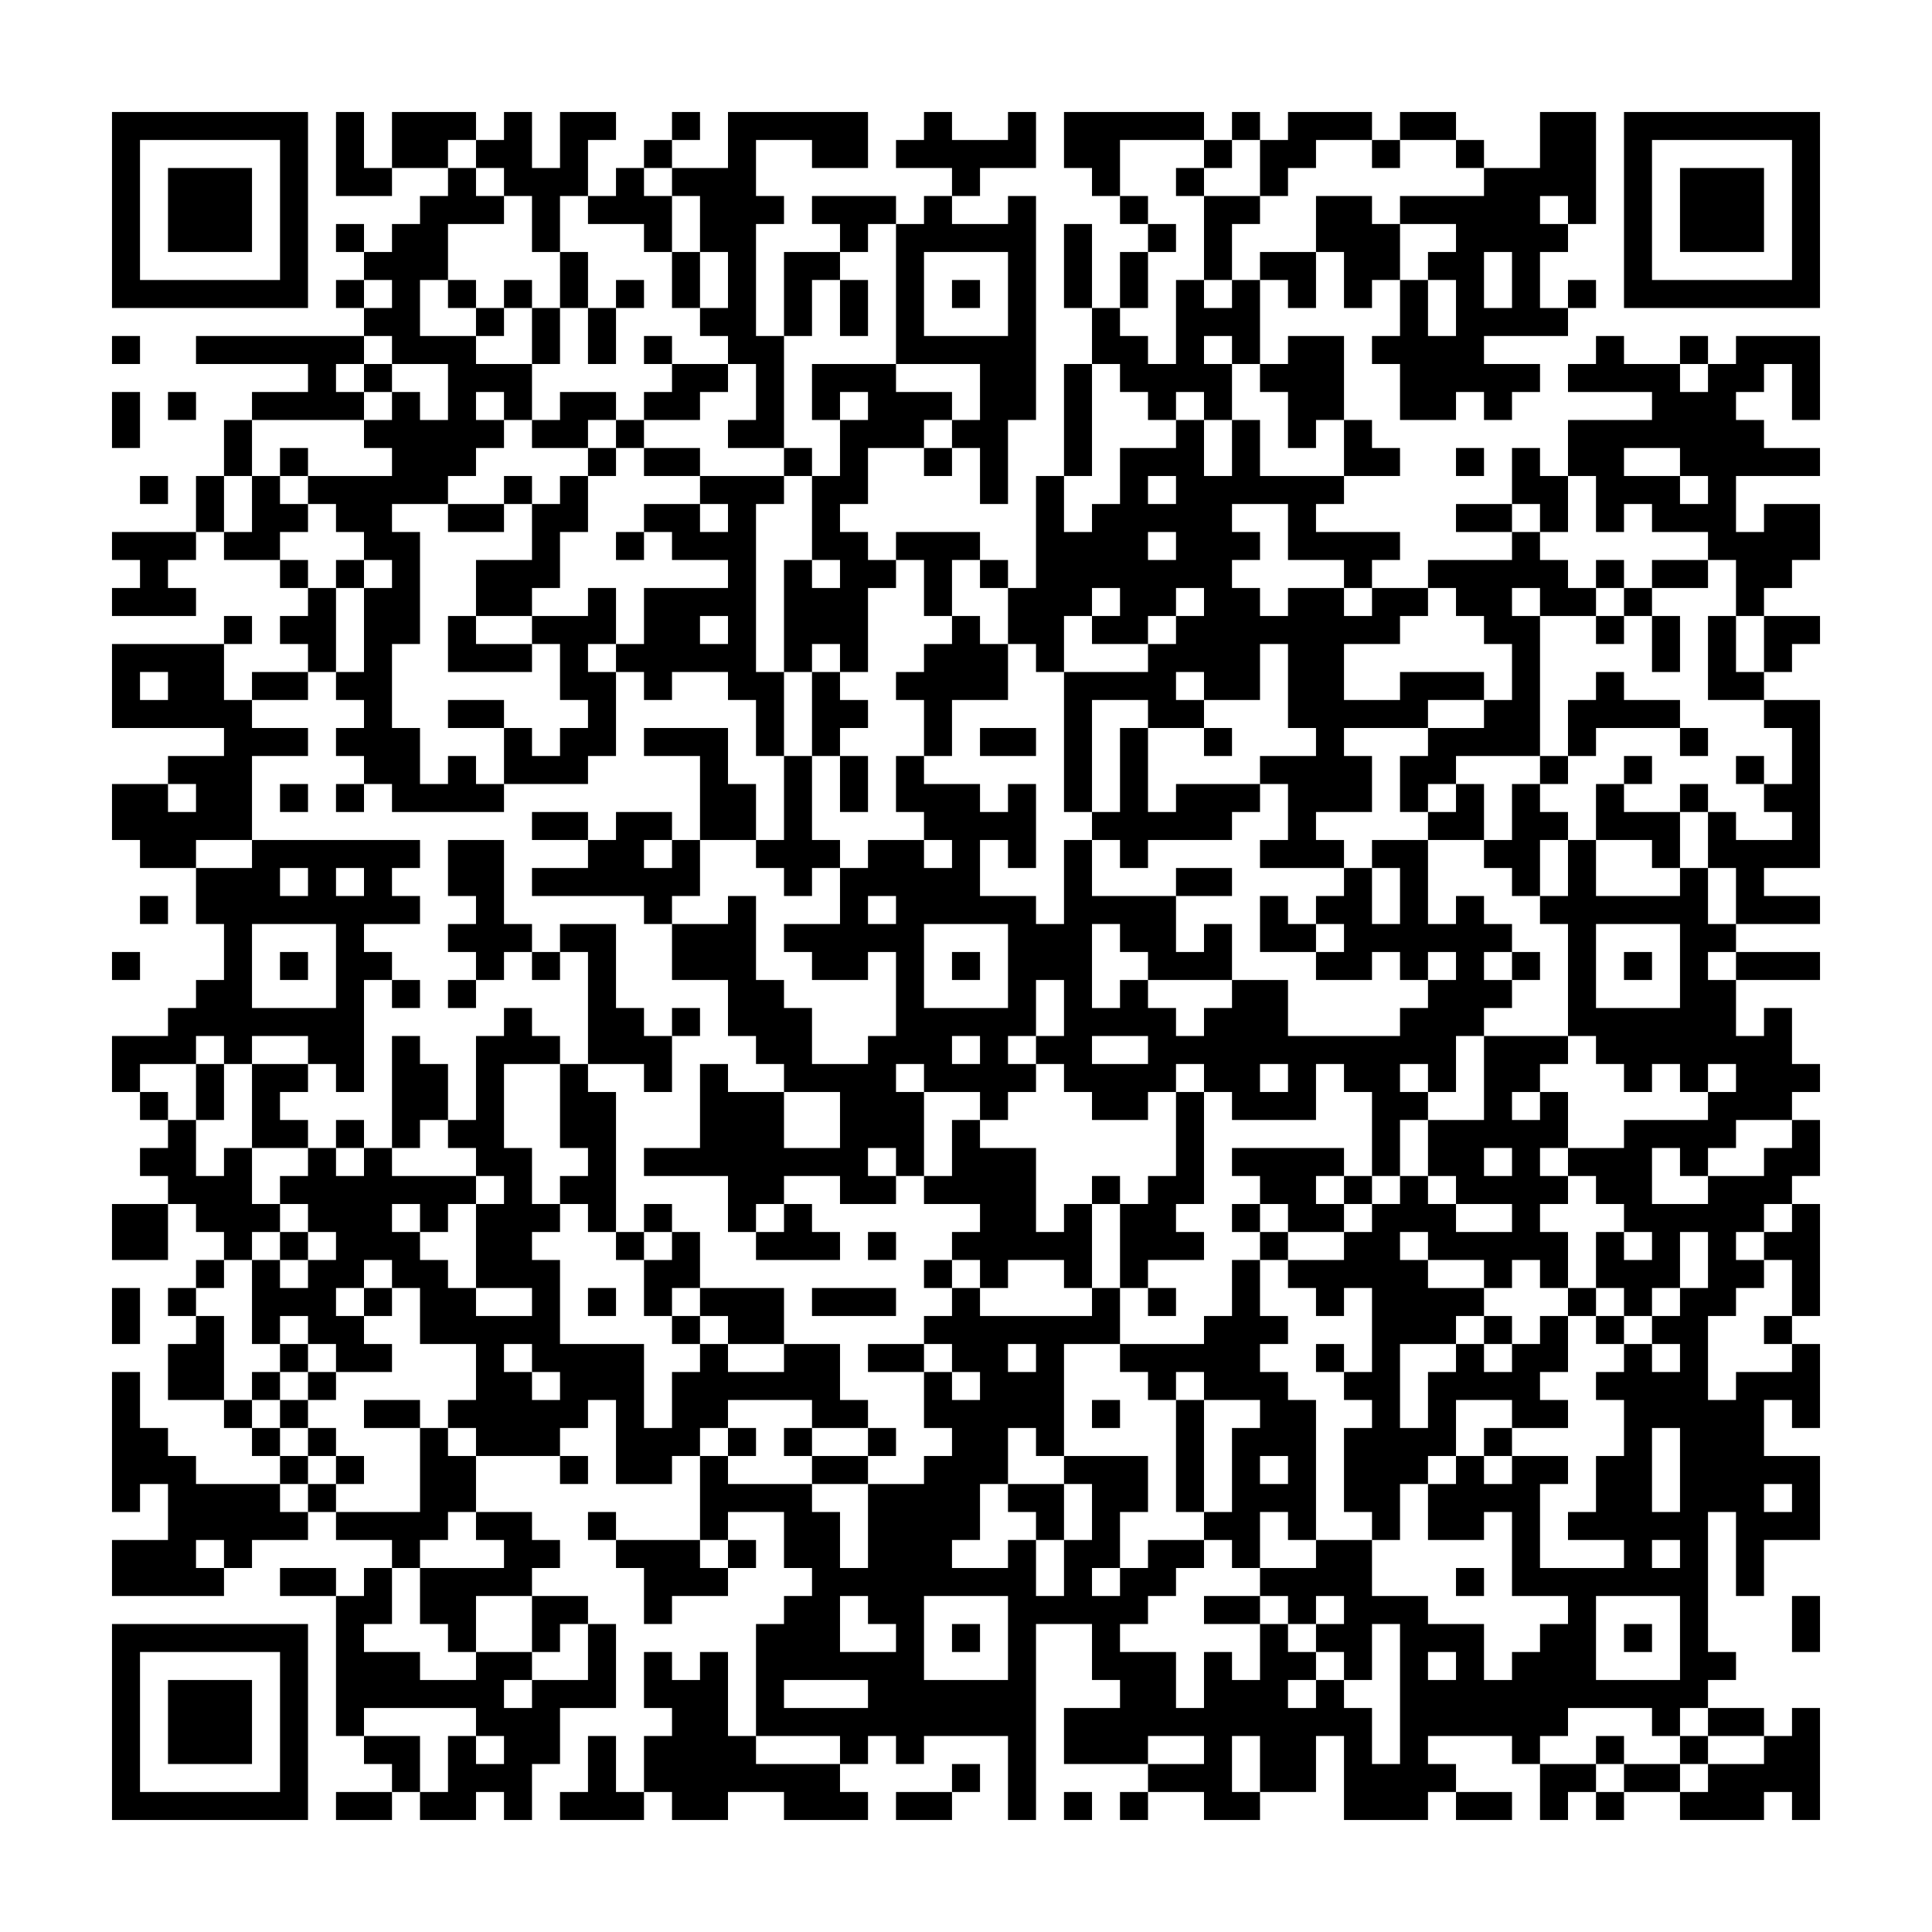
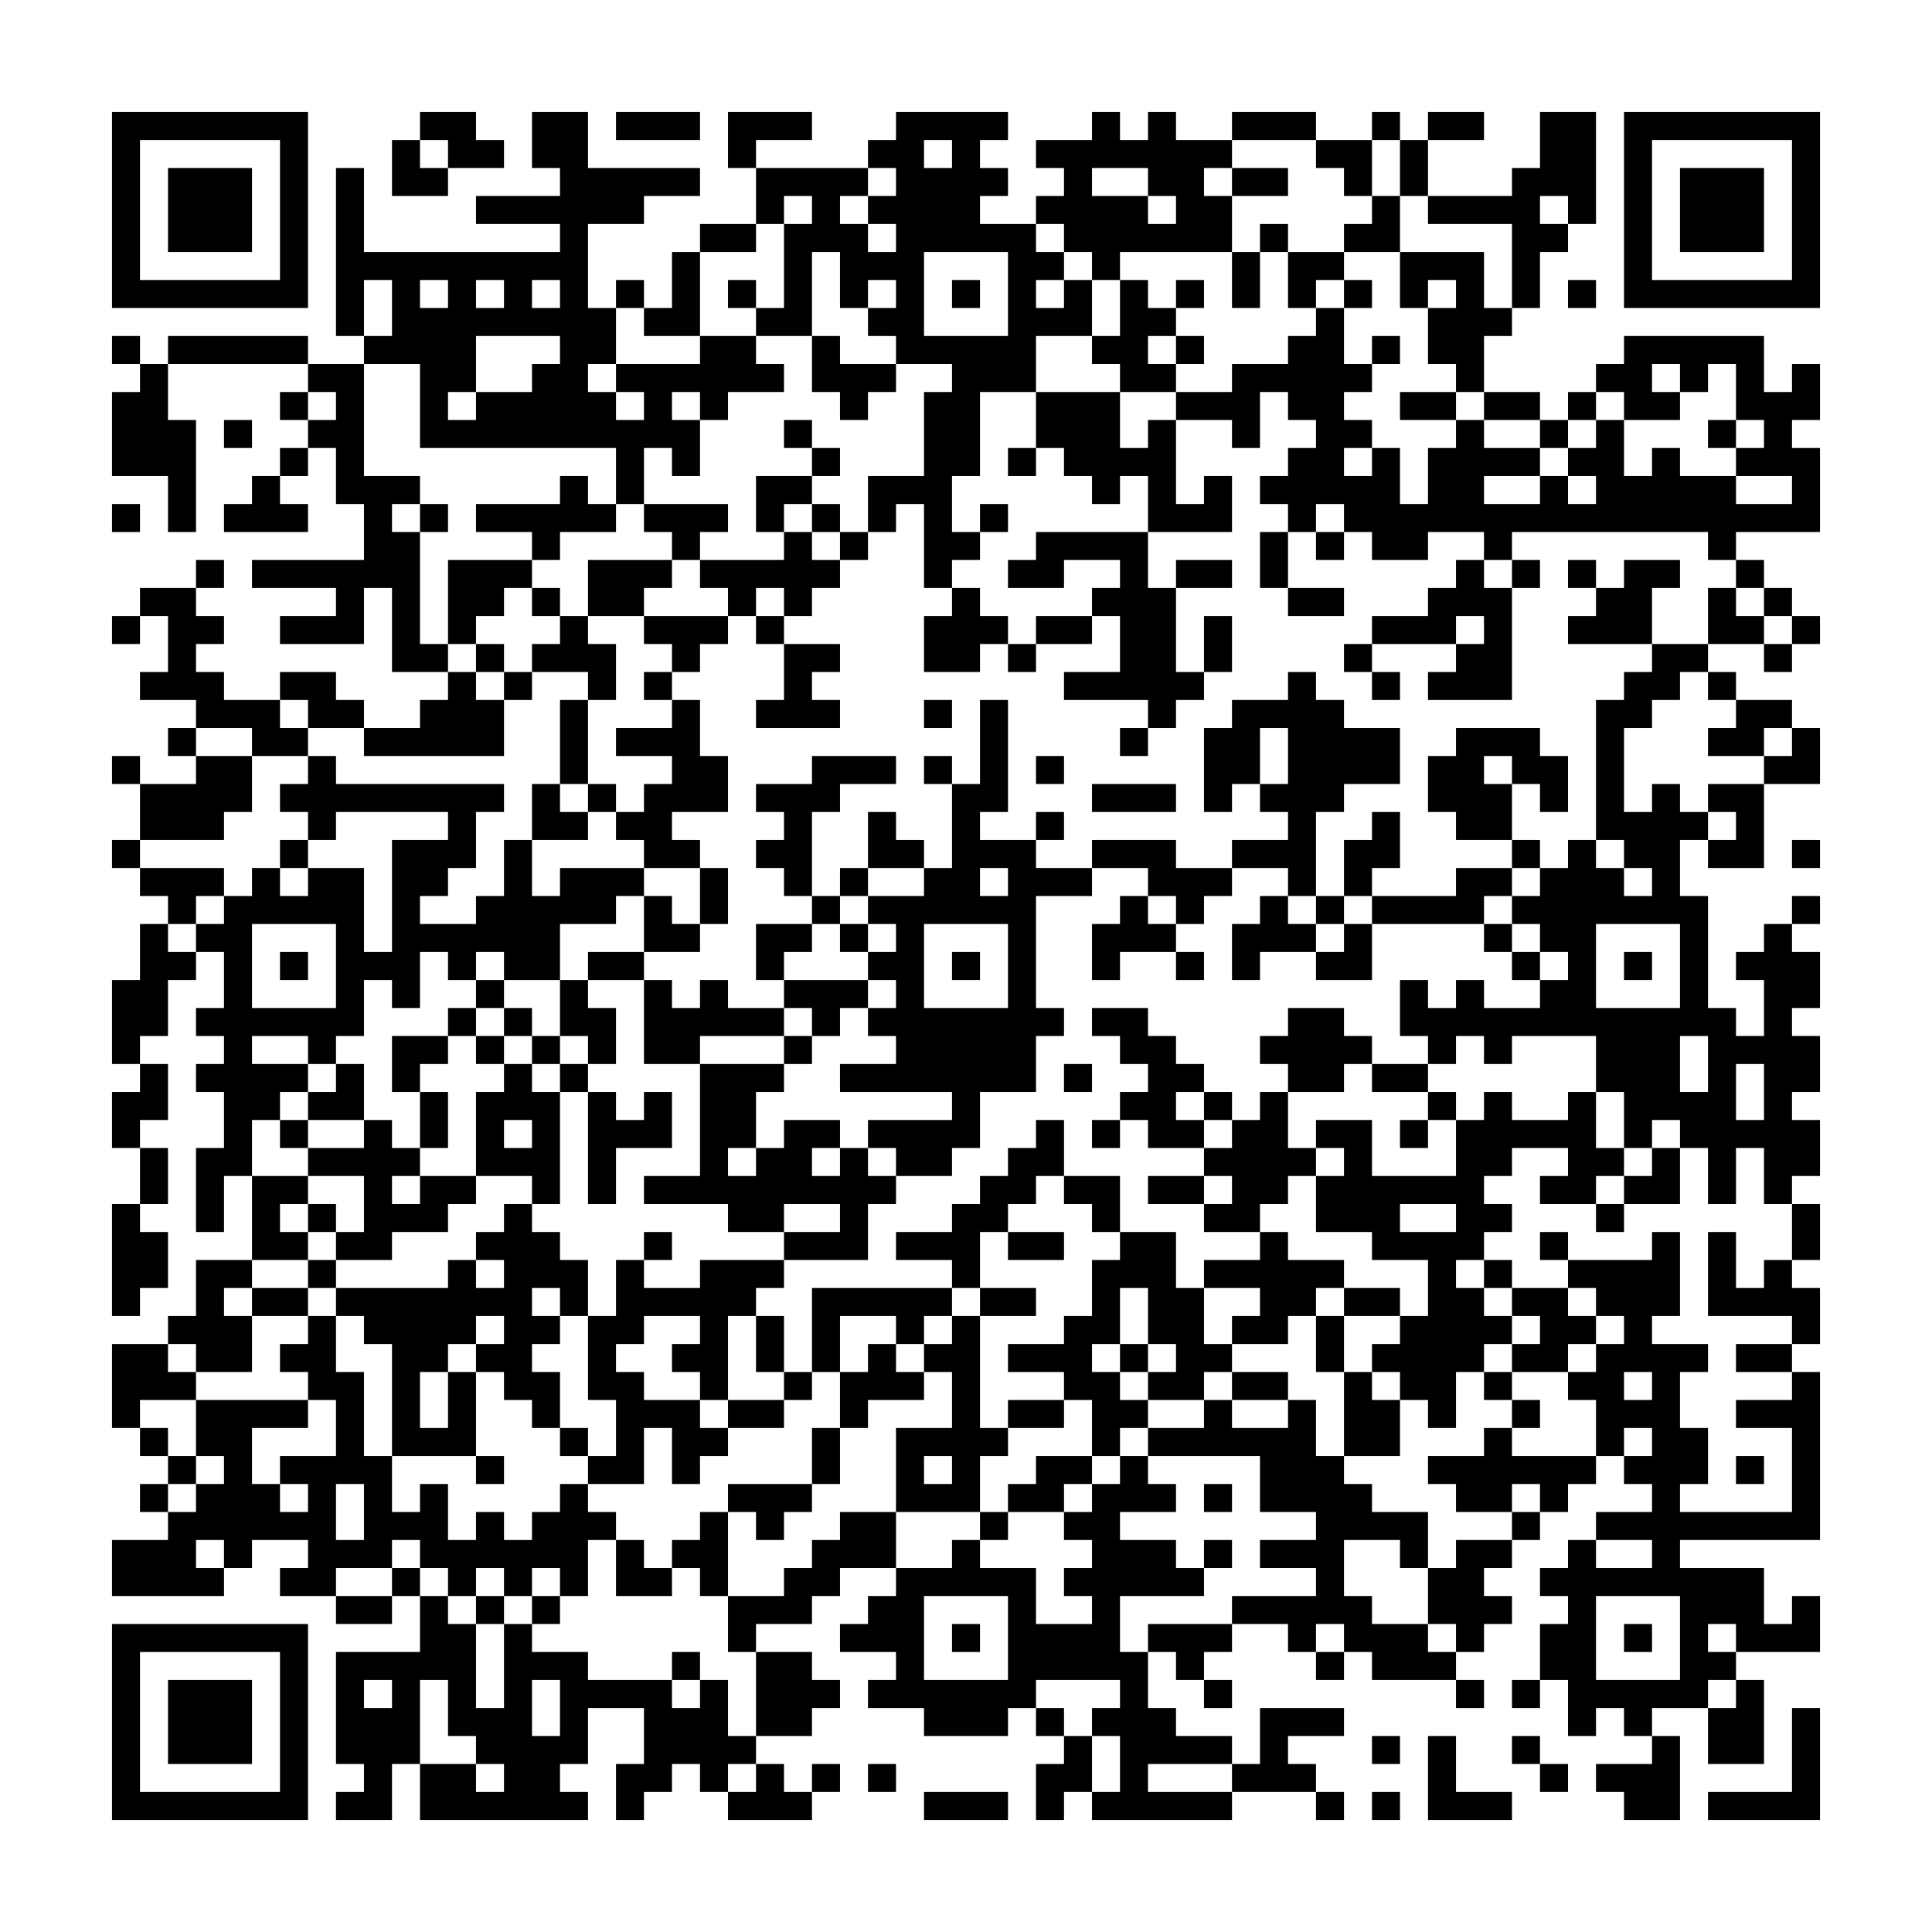
<svg xmlns="http://www.w3.org/2000/svg" viewBox="0 0 69 69">
-   <path d="M4 4h7v7h-7zM12 4h1v2h1v1h-2zM14 4h3v1h-1v1h-2zM18 4h1v2h1v-2h2v1h-1v2h-1v2h-1v-2h-1v-1h-1v-1h1zM24 4h1v1h-1zM26 4h5v2h-2v-1h-2v2h1v1h-1v4h1v4h-2v-1h1v-2h-1v-1h-1v-1h1v-2h-1v-2h-1v-1h2zM33 4h1v1h2v-1h1v2h-2v1h-1v-1h-2v-1h1zM38 4h5v1h-3v2h-1v-1h-1zM44 4h1v1h-1zM46 4h3v1h-2v1h-1v1h-1v-2h1zM50 4h2v1h-2zM55 4h2v4h-1v-1h-1v1h1v1h-1v2h1v1h-3v1h2v1h-1v1h-1v-1h-1v1h-2v-2h-1v-1h1v-2h1v2h1v-2h-1v-1h1v-1h-2v-1h3v-1h2zM58 4h7v7h-7zM5 5v5h5v-5zM23 5h1v1h-1zM43 5h1v1h-1zM49 5h1v1h-1zM52 5h1v1h-1zM59 5v5h5v-5zM6 6h3v3h-3zM16 6h1v1h1v1h-2v2h-1v2h2v1h2v2h-1v-1h-1v1h1v1h-1v1h-1v1h-2v1h1v4h-1v3h1v2h1v-1h1v1h1v1h-4v-1h-1v-1h-1v-1h1v-1h-1v-1h1v-3h1v-1h-1v-1h-1v-1h-1v-1h3v-1h-1v-1h1v-1h1v1h1v-2h-2v-1h-1v-1h1v-1h-1v-1h1v-1h1v-1h1zM22 6h1v1h1v2h-1v-1h-2v-1h1zM42 6h1v1h-1zM60 6h3v3h-3zM29 7h3v1h-1v1h-1v-1h-1zM33 7h1v1h2v-1h1v8h-1v3h-1v-2h-1v-1h1v-2h-3v-5h1zM40 7h1v1h-1zM43 7h2v1h-1v2h-1zM47 7h2v1h1v2h-1v1h-1v-2h-1zM12 8h1v1h-1zM38 8h1v3h-1zM41 8h1v1h-1zM20 9h1v2h-1zM24 9h1v2h-1zM28 9h2v1h-1v2h-1zM33 9v3h3v-3zM40 9h1v2h-1zM45 9h2v2h-1v-1h-1zM53 9v2h1v-2zM12 10h1v1h-1zM16 10h1v1h-1zM18 10h1v1h-1zM22 10h1v1h-1zM30 10h1v2h-1zM34 10h1v1h-1zM42 10h1v1h1v-1h1v3h-1v-1h-1v1h1v2h-1v-1h-1v1h-1v-1h-1v-1h-1v-2h1v1h1v1h1zM56 10h1v1h-1zM17 11h1v1h-1zM19 11h1v2h-1zM21 11h1v2h-1zM4 12h1v1h-1zM7 12h6v1h-1v1h1v1h-4v-1h2v-1h-4zM23 12h1v1h-1zM46 12h2v3h-1v1h-1v-2h-1v-1h1zM57 12h1v1h2v1h1v-1h1v-1h3v3h-1v-2h-1v1h-1v1h1v1h2v1h-3v2h1v-1h2v2h-1v1h-1v1h-1v-2h-1v-1h-2v-1h-1v1h-1v-2h-1v-2h3v-1h-3v-1h1zM60 12h1v1h-1zM13 13h1v1h-1zM24 13h2v1h-1v1h-2v-1h1zM29 13h3v1h2v1h-1v1h-2v2h-1v1h1v1h1v1h-1v3h-1v-1h-1v1h-1v-4h1v1h1v-1h-1v-3h1v-2h1v-1h-1v1h-1zM38 13h1v4h-1zM4 14h1v2h-1zM6 14h1v1h-1zM20 14h2v1h-1v1h-2v-1h1zM8 15h1v2h-1zM22 15h1v1h-1zM42 15h1v2h1v-2h1v2h3v1h-1v1h3v1h-1v1h-1v-1h-2v-2h-2v1h1v1h-1v1h1v1h1v-1h2v1h1v-1h2v1h-1v1h-2v2h2v-1h3v1h-2v1h-3v1h1v2h-2v1h1v1h-3v-1h1v-2h-1v-1h2v-1h-1v-3h-1v2h-2v-1h-1v1h1v1h-2v-1h-2v4h-1v-5h3v-1h1v-1h1v-1h-1v1h-1v1h-2v-1h1v-1h-1v1h-1v2h-1v-1h-1v-2h1v-4h1v2h1v-1h1v-2h2zM48 15h1v1h1v1h-2zM10 16h1v1h-1zM21 16h1v1h-1zM23 16h2v1h-2zM28 16h1v1h-1zM33 16h1v1h-1zM52 16h1v1h-1zM54 16h1v1h1v2h-1v-1h-1zM58 16v1h2v1h1v-1h-1v-1zM5 17h1v1h-1zM7 17h1v2h-1zM9 17h1v1h1v1h-1v1h-2v-1h1zM18 17h1v1h-1zM20 17h1v2h-1v2h-1v1h-2v-2h2v-2h1zM25 17h3v1h-1v6h1v3h-1v-2h-1v-1h-2v1h-1v-1h-1v-1h1v-2h3v-1h-2v-1h-1v-1h2v1h1v-1h-1zM41 17v1h1v-1zM16 18h2v1h-2zM52 18h2v1h-2zM4 19h3v1h-1v1h1v1h-3v-1h1v-1h-1zM22 19h1v1h-1zM32 19h3v1h-1v2h-1v-2h-1zM41 19v1h1v-1zM54 19h1v1h1v1h1v1h-2v-1h-1v1h1v5h-3v1h-1v1h-1v-2h1v-1h2v-1h1v-2h-1v-1h-1v-1h-1v-1h3zM10 20h1v1h-1zM12 20h1v1h-1zM35 20h1v1h-1zM57 20h1v1h-1zM59 20h2v1h-2zM11 21h1v3h-1v-1h-1v-1h1zM21 21h1v2h-1v1h1v3h-1v1h-3v-2h1v1h1v-1h1v-1h-1v-2h-1v-1h2zM58 21h1v1h-1zM8 22h1v1h-1zM16 22h1v1h2v1h-3zM25 22v1h1v-1zM34 22h1v1h1v2h-2v2h-1v-2h-1v-1h1v-1h1zM57 22h1v1h-1zM59 22h1v2h-1zM61 22h1v2h1v1h-2zM63 22h2v1h-1v1h-1zM4 23h4v2h1v1h2v1h-2v3h-2v1h-2v-1h-1v-2h2v1h1v-1h-1v-1h2v-1h-4zM5 24v1h1v-1zM9 24h2v1h-2zM29 24h1v1h1v1h-1v1h-1zM57 24h1v1h2v1h-3v1h-1v-2h1zM16 25h2v1h-2zM63 25h2v6h-2v1h2v1h-3v-2h-1v-2h1v1h2v-1h-1v-1h1v-2h-1zM23 26h3v2h1v2h-2v-3h-2zM35 26h2v1h-2zM40 26h1v3h1v-1h3v1h-1v1h-3v1h-1v-1h-1v-1h1zM43 26h1v1h-1zM60 26h1v1h-1zM28 27h1v3h1v1h-1v1h-1v-1h-1v-1h1zM30 27h1v2h-1zM32 27h1v1h2v1h1v-1h1v3h-1v-1h-1v2h2v1h1v-3h1v2h3v2h1v-1h1v2h-3v-1h-1v-1h-1v3h1v-1h1v1h1v1h1v-1h1v-1h2v2h4v-1h1v-1h1v-1h-1v1h-1v-1h-1v1h-2v-1h1v-1h-1v-1h1v-1h1v2h1v-2h-1v-1h2v3h1v-1h1v1h1v1h-1v1h1v1h-1v1h-1v2h-1v-1h-1v1h1v1h-1v2h-1v-3h-1v-1h-1v2h-3v-1h-1v-1h-1v1h-1v1h-2v-1h-1v-1h-1v-1h1v-2h-1v2h-1v1h1v1h-1v1h-1v-1h-2v-1h-1v1h1v3h-1v-1h-1v1h1v1h-2v-1h-2v1h-1v1h-1v-2h-3v-1h2v-3h1v1h2v2h2v-2h-2v-1h-1v-1h-1v-2h-2v-2h2v-1h1v3h1v1h1v2h2v-1h1v-3h-1v1h-2v-1h-1v-1h2v-2h1v-1h2v1h1v-1h-1v-1h-1zM55 27h1v1h-1zM58 27h1v1h-1zM62 27h1v1h-1zM10 28h1v1h-1zM12 28h1v1h-1zM52 28h1v2h-2v-1h1zM54 28h1v1h1v1h-1v2h-1v-1h-1v-1h1zM57 28h1v1h2v2h-1v-1h-2zM60 28h1v1h-1zM19 29h2v1h-2zM22 29h2v1h-1v1h1v-1h1v2h-1v1h-1v-1h-4v-1h2v-1h1zM9 30h6v1h-1v1h1v1h-2v1h1v1h-1v4h-1v-1h-1v-1h-2v1h-1v-1h-1v1h-2v1h-1v-2h2v-1h1v-1h1v-2h-1v-2h2zM16 30h2v3h1v1h-1v1h-1v-1h-1v-1h1v-1h-1zM56 30h1v2h3v-1h1v2h1v1h-1v1h1v2h1v-1h1v2h1v1h-1v1h-2v1h-1v1h-1v-1h-1v2h2v-1h2v-1h1v-1h1v2h-1v1h-1v1h-1v1h1v1h-1v1h-1v3h1v-1h2v-1h1v3h-1v-1h-1v2h2v3h-2v2h-1v-3h-1v5h1v1h-1v1h-1v1h-1v-1h-3v1h-1v1h-1v-1h-3v1h1v1h-1v1h-3v-3h-1v2h-2v-2h-1v2h1v1h-2v-1h-2v-1h2v-1h-2v1h-3v-2h2v-1h-1v-2h-2v7h-1v-3h-3v1h-1v-1h-1v1h-1v-1h-3v-4h1v-1h1v-1h-1v-2h-2v1h-1v-3h1v1h3v1h1v2h1v-3h2v-1h1v-1h-1v-2h1v1h1v-1h-1v-1h-1v-1h1v-1h1v1h4v-1h1v2h-2v4h-1v-1h-1v2h-1v2h-1v1h2v-1h1v2h1v-2h1v-2h-1v-1h3v2h-1v2h-1v1h1v-1h1v-1h2v1h-1v1h-1v1h-1v1h2v2h1v-2h1v1h1v-2h1v1h1v1h-1v1h1v-1h1v1h1v2h1v-5h-1v2h-1v-1h-1v-1h1v-1h-1v1h-1v-1h-1v-1h2v-1h2v2h2v1h2v2h1v-1h1v-1h1v-1h-2v-3h-1v1h-2v-2h1v-1h1v1h1v-1h2v1h-1v3h3v-1h-2v-1h1v-2h1v-2h-1v-1h1v-1h1v1h1v-1h-1v-1h1v-1h1v-2h-1v2h-1v1h-1v-1h-1v-2h1v1h1v-1h-1v-1h-1v-1h-1v-1h2v-1h3v-1h1v-1h-1v1h-1v-1h-1v1h-1v-1h-1v-1h-1v-4h-1v-1h1zM10 31v1h1v-1zM12 31v1h1v-1zM42 31h2v1h-2zM5 32h1v1h-1zM31 32v1h1v-1zM45 32h1v1h1v1h-2zM9 33v3h3v-3zM20 33h2v3h1v1h1v2h-1v-1h-2v-4h-1zM33 33v3h3v-3zM57 33v3h3v-3zM4 34h1v1h-1zM10 34h1v1h-1zM19 34h1v1h-1zM34 34h1v1h-1zM54 34h1v1h-1zM58 34h1v1h-1zM62 34h3v1h-3zM14 35h1v1h-1zM16 35h1v1h-1zM18 36h1v1h1v1h-2v3h1v2h1v1h-1v1h1v3h3v3h1v-2h1v-1h1v1h2v-1h2v2h1v1h-2v-1h-3v1h-1v1h-1v1h-2v-3h-1v1h-1v1h-3v-1h-1v-1h1v-2h-2v-2h-1v-1h-1v1h-1v1h1v1h1v1h-2v-1h-1v-1h-1v1h-1v-3h1v1h1v-1h1v-1h-1v-1h-1v-1h1v-1h1v1h1v-1h1v1h3v1h-1v1h-1v-1h-1v1h1v1h1v1h1v1h2v-1h-2v-3h1v-1h-1v-1h-1v-1h1v-3h1zM24 36h1v1h-1zM14 37h1v1h1v2h-1v1h-1zM34 37v1h1v-1zM39 37v1h2v-1zM53 37h3v1h-1v1h-1v1h1v-1h1v2h-1v1h1v1h-1v1h1v2h-1v-1h-1v1h-1v-1h-2v-1h-1v1h1v1h2v1h-1v1h-2v3h1v-2h1v-1h1v1h1v-1h1v-1h1v2h-1v1h1v1h-2v-1h-2v2h-1v1h-1v2h-1v-1h-1v-3h1v-1h-1v-1h1v-3h-1v1h-1v-1h-1v-1h2v-1h1v-1h1v-1h1v1h1v1h2v-1h-2v-1h-1v-2h2zM7 38h1v2h-1zM9 38h2v1h-1v1h1v1h-2zM20 38h1v1h1v5h-1v-1h-1v-1h1v-1h-1zM45 38v1h1v-1zM5 39h1v1h-1zM42 39h1v4h-1v1h1v1h-2v1h-1v-3h1v-1h1zM6 40h1v2h1v-1h1v2h1v1h-1v1h-1v-1h-1v-1h-1v-1h-1v-1h1zM12 40h1v1h-1zM34 40h1v1h2v3h1v-1h1v3h-1v-1h-2v1h-1v-1h-1v-1h1v-1h-2v-1h1zM44 41h4v1h-1v1h1v1h-2v-1h-1v-1h-1zM53 41v1h1v-1zM39 42h1v1h-1zM48 42h1v1h-1zM4 43h2v2h-2zM23 43h1v1h-1zM28 43h1v1h1v1h-3v-1h1zM44 43h1v1h-1zM64 43h1v4h-1v-2h-1v-1h1zM10 44h1v1h-1zM22 44h1v1h-1zM24 44h1v2h-1v1h-1v-2h1zM31 44h1v1h-1zM45 44h1v1h-1zM7 45h1v1h-1zM33 45h1v1h-1zM44 45h1v2h1v1h-1v1h1v1h1v5h-1v-1h-1v2h-1v-1h-1v-1h1v-3h1v-1h-2v-1h-1v1h-1v-1h-1v-1h3v-1h1zM4 46h1v2h-1zM6 46h1v1h-1zM13 46h1v1h-1zM21 46h1v1h-1zM25 46h3v2h-2v-1h-1zM29 46h3v1h-3zM41 46h1v1h-1zM56 46h1v1h-1zM7 47h1v3h-2v-2h1zM24 47h1v1h-1zM53 47h1v1h-1zM57 47h1v1h-1zM63 47h1v1h-1zM10 48h1v1h-1zM18 48v1h1v1h1v-1h-1v-1zM31 48h2v1h-2zM36 48v1h1v-1zM47 48h1v1h-1zM4 49h1v2h1v1h1v1h3v1h1v1h-2v1h-1v-1h-1v1h1v1h-4v-2h2v-2h-1v1h-1zM9 49h1v1h-1zM11 49h1v1h-1zM8 50h1v1h-1zM10 50h1v1h-1zM13 50h2v1h-2zM39 50h1v1h-1zM42 50h1v4h-1zM9 51h1v1h-1zM11 51h1v1h-1zM15 51h1v1h1v2h-1v1h-1v1h-1v-1h-2v-1h3zM26 51h1v1h-1zM28 51h1v1h-1zM31 51h1v1h-1zM53 51h1v1h-1zM59 51v3h1v-3zM10 52h1v1h-1zM12 52h1v1h-1zM20 52h1v1h-1zM29 52h2v1h-2zM45 52v1h1v-1zM11 53h1v1h-1zM36 53h2v2h-1v-1h-1zM63 53v1h1v-1zM17 54h2v1h1v1h-1v1h-2v2h-1v-1h-1v-2h3v-1h-1zM21 54h1v1h-1zM22 55h3v1h1v1h-2v1h-1v-2h-1zM26 55h1v1h-1zM59 55v1h1v-1zM10 56h2v1h-2zM13 56h1v2h-1v1h2v1h2v-1h2v1h-1v1h1v-1h2v-2h1v3h-2v2h-1v2h-1v-1h-1v1h-2v-1h1v-2h1v1h1v-1h-1v-1h-4v1h-1v-5h1zM52 56h1v1h-1zM19 57h2v1h-1v1h-1zM30 57v2h2v-1h-1v-1zM33 57v3h3v-3zM43 57h2v1h-2zM57 57v3h3v-3zM64 57h1v2h-1zM4 58h7v7h-7zM34 58h1v1h-1zM58 58h1v1h-1zM5 59v5h5v-5zM23 59h1v1h1v-1h1v3h1v1h3v1h1v1h-3v-1h-2v1h-2v-1h-1v-2h1v-1h-1zM51 59v1h1v-1zM6 60h3v3h-3zM28 60v1h3v-1zM61 61h2v1h-2zM64 61h1v4h-1v-1h-1v1h-3v-1h1v-1h2v-1h1zM13 62h2v2h-1v-1h-1zM21 62h1v2h1v1h-3v-1h1zM57 62h1v1h-1zM60 62h1v1h-1zM34 63h1v1h-1zM55 63h2v1h-1v1h-1zM58 63h2v1h-2zM12 64h2v1h-2zM32 64h2v1h-2zM38 64h1v1h-1zM40 64h1v1h-1zM52 64h2v1h-2zM57 64h1v1h-1z" />
+   <path d="M4 4h7v7h-7zM15 4h2v1h1v1h-2v-1h-1zM19 4h2v2h4v1h-2v1h-2v3h1v2h-1v1h1v1h1v-1h-1v-1h3v-1h2v1h1v1h-2v1h-1v-1h-1v1h1v2h-1v-1h-1v2h-1v-2h-7v-3h-2v-1h1v-2h-1v2h-1v-6h1v3h7v-1h-3v-1h3v-1h-1zM22 4h3v1h-3zM26 4h3v1h-2v1h-1zM32 4h4v1h-1v1h1v1h-1v1h2v1h1v1h-1v1h1v-1h1v2h-2v2h-2v3h-1v2h1v1h-1v1h-1v-3h-1v1h-1v-2h2v-3h1v-1h-2v-1h-1v-1h1v-1h-1v1h-1v-2h-1v3h-2v-1h1v-3h1v-1h-1v1h-1v-2h4v1h-1v1h1v1h1v-1h-1v-1h1v-1h-1v-1h1zM39 4h1v1h1v-1h1v1h2v1h-1v1h1v2h-4v1h-1v-1h-1v-1h-1v-1h1v-1h-1v-1h2zM44 4h3v1h-3zM49 4h1v1h-1zM51 4h2v1h-2zM55 4h2v4h-1v-1h-1v1h1v1h-1v2h-1v-3h-3v-1h3v-1h1zM58 4h7v7h-7zM5 5v5h5v-5zM14 5h1v1h1v1h-2zM33 5v1h1v-1zM47 5h2v2h-1v-1h-1zM50 5h1v2h-1zM59 5v5h5v-5zM6 6h3v3h-3zM39 6v1h2v1h1v-1h-1v-1zM44 6h2v1h-2zM60 6h3v3h-3zM49 7h1v2h-2v-1h1zM25 8h2v1h-2zM45 8h1v1h-1zM24 9h1v3h-2v-1h1zM33 9v3h3v-3zM44 9h1v2h-1zM46 9h2v1h-1v1h-1zM50 9h3v2h1v1h-1v2h-1v-1h-1v-2h1v-1h-1v1h-1zM15 10v1h1v-1zM17 10v1h1v-1zM19 10v1h1v-1zM22 10h1v1h-1zM26 10h1v1h-1zM34 10h1v1h-1zM40 10h1v1h1v1h-1v1h1v1h-2v-1h-1v-1h1zM42 10h1v1h-1zM48 10h1v1h-1zM56 10h1v1h-1zM47 11h1v2h1v1h-1v1h1v1h-1v1h1v-1h1v2h1v-2h1v-1h1v1h2v1h-2v1h2v-1h1v1h1v-1h-1v-1h1v-1h1v2h1v-1h1v1h2v1h2v-1h-2v-1h1v-1h-1v-2h-1v1h-1v-1h-1v1h1v1h-2v-1h-1v-1h1v-1h5v2h1v-1h1v2h-1v1h1v3h-3v1h-1v-1h-7v1h-1v-1h-2v1h-2v-1h-1v-1h-1v1h-1v-1h-1v-1h1v-1h1v-1h-1v-1h-1v2h-1v-1h-2v-1h2v-1h2v-1h1zM4 12h1v1h-1zM6 12h5v1h-5zM17 12v2h-1v1h1v-1h2v-1h1v-1zM29 12h1v1h2v1h-1v1h-1v-1h-1zM42 12h1v1h-1zM49 12h1v1h-1zM5 13h1v2h1v4h-1v-2h-2v-3h1zM11 13h2v4h2v1h-1v1h1v4h1v1h-2v-3h-1v2h-3v-1h2v-1h-3v-1h4v-2h-1v-2h-1v-1h1v-1h-1zM10 14h1v1h-1zM37 14h3v2h1v-1h1v3h1v-1h1v2h-3v-2h-1v1h-1v-1h-1v-1h-1zM50 14h2v1h-2zM53 14h2v1h-2zM56 14h1v1h-1zM8 15h1v1h-1zM28 15h1v1h-1zM55 15h1v1h-1zM61 15h1v1h-1zM10 16h1v1h-1zM29 16h1v1h-1zM36 16h1v1h-1zM9 17h1v1h1v1h-3v-1h1zM20 17h1v1h1v1h-2v1h-1v-1h-2v-1h3zM27 17h2v1h-1v1h-1zM4 18h1v1h-1zM15 18h1v1h-1zM23 18h3v1h-1v1h-1v-1h-1zM29 18h1v1h-1zM35 18h1v1h-1zM28 19h1v1h1v1h-1v1h-1v-1h-1v1h-1v-1h-1v-1h3zM30 19h1v1h-1zM37 19h4v2h1v3h1v1h-1v1h-1v-1h-3v-1h2v-2h-1v-1h1v-1h-2v1h-2v-1h1zM45 19h1v2h-1zM47 19h1v1h-1zM7 20h1v1h-1zM16 20h3v1h-1v1h-1v1h-1zM21 20h3v1h-1v1h-2zM42 20h2v1h-2zM52 20h1v1h1v4h-3v-1h1v-1h1v-1h-1v1h-3v-1h2v-1h1zM54 20h1v1h-1zM56 20h1v1h-1zM58 20h2v1h-1v2h-3v-1h1v-1h1zM62 20h1v1h-1zM5 21h2v1h1v1h-1v1h1v1h2v1h1v1h-2v-1h-2v-1h-2v-1h1v-2h-1zM19 21h1v1h-1zM34 21h1v1h1v1h-1v1h-2v-2h1zM46 21h2v1h-2zM61 21h1v1h1v1h-2zM63 21h1v1h-1zM4 22h1v1h-1zM20 22h1v1h1v2h-1v-1h-2v-1h1zM23 22h3v1h-1v1h-1v-1h-1zM27 22h1v1h-1zM37 22h2v1h-2zM43 22h1v2h-1zM64 22h1v1h-1zM17 23h1v1h-1zM28 23h2v1h-1v1h1v1h-3v-1h1zM36 23h1v1h-1zM48 23h1v1h-1zM59 23h2v1h-1v1h-1v1h-1v3h1v-1h1v1h1v1h-1v2h1v4h1v1h1v-2h-1v-1h1v-1h1v1h1v2h-1v1h1v2h-1v1h1v2h-1v1h-1v-2h-1v2h-1v-2h-1v-1h-1v1h-1v-2h-1v-2h-3v1h-1v-1h-1v1h-1v-1h-1v-2h1v1h1v-1h1v1h2v-1h1v-1h-1v-1h-1v-1h1v-1h1v-1h1v1h1v1h1v-1h-1v-1h-1v-5h1v-1h1zM63 23h1v1h-1zM10 24h2v1h1v1h-2v-1h-1zM16 24h1v1h1v2h-5v-1h2v-1h1zM18 24h1v1h-1zM23 24h1v1h-1zM46 24h1v1h1v1h2v2h-2v1h-1v3h-1v-1h-2v-1h2v-1h-1v-1h1v-2h-1v2h-1v1h-1v-3h1v-1h2zM49 24h1v1h-1zM61 24h1v1h-1zM20 25h1v3h-1zM24 25h1v2h1v2h-2v1h1v1h-2v-1h-1v-1h1v-1h1v-1h-2v-1h2zM33 25h1v1h-1zM35 25h1v4h-1v1h2v1h2v1h-2v4h1v1h-1v2h-2v2h-1v1h-2v-1h-1v-1h3v-1h-4v-1h2v-1h-1v-1h1v-1h-1v-1h1v-1h-1v-1h2v-1h1v-3h1zM62 25h2v1h-1v1h-2v-1h1zM6 26h1v1h-1zM40 26h1v1h-1zM52 26h3v1h1v2h-1v-1h-1v-1h-1v1h1v2h-2v-1h-1v-2h1zM64 26h1v2h-2v-1h1zM4 27h1v1h-1zM7 27h2v2h-1v1h-3v-2h2zM11 27h1v1h6v1h-1v2h-1v1h-1v1h2v-1h1v-2h1v2h1v-1h3v1h-1v1h-2v2h-2v-1h-1v1h-1v-1h-1v2h-1v-1h-1v2h-1v1h-1v-1h-2v1h2v1h-1v1h-1v2h-1v2h-1v-3h1v-2h-1v-1h1v-1h-1v-1h1v-2h-1v-1h1v-1h1v-1h1v1h1v-1h2v3h1v-4h2v-1h-4v1h-1v-1h-1v-1h1zM29 27h3v1h-2v1h-1v3h-1v-1h-1v-1h1v-1h-1v-1h2zM33 27h1v1h-1zM37 27h1v1h-1zM19 28h1v1h1v1h-2zM21 28h1v1h-1zM39 28h3v1h-3zM61 28h2v3h-2v-1h1v-1h-1zM31 29h1v1h1v1h-2zM37 29h1v1h-1zM49 29h1v2h-1v1h-1v-2h1zM4 30h1v1h-1zM10 30h1v1h-1zM39 30h3v1h2v1h-1v1h-1v-1h-1v-1h-2zM54 30h1v1h-1zM64 30h1v1h-1zM5 31h3v1h-1v1h-1v-1h-1zM25 31h1v2h-1zM30 31h1v1h-1zM35 31v1h1v-1zM52 31h2v1h-1v1h-4v-1h3zM23 32h1v1h1v1h-2zM29 32h1v1h-1zM40 32h1v1h1v1h-2v1h-1v-2h1zM45 32h1v1h1v1h-2v1h-1v-2h1zM47 32h1v1h-1zM64 32h1v1h-1zM5 33h1v1h1v1h-1v2h-1v1h-1v-3h1zM9 33v3h3v-3zM27 33h2v1h-1v1h-1zM30 33h1v1h-1zM33 33v3h3v-3zM48 33h1v2h-2v-1h1zM53 33h1v1h-1zM57 33v3h3v-3zM10 34h1v1h-1zM21 34h2v1h-2zM34 34h1v1h-1zM42 34h1v1h-1zM54 34h1v1h-1zM58 34h1v1h-1zM17 35h1v1h-1zM20 35h1v1h1v2h-1v-1h-1zM23 35h1v1h1v-1h1v1h2v1h-3v1h-2zM28 35h3v1h-1v1h-1v-1h-1zM16 36h1v1h-1zM18 36h1v1h-1zM39 36h2v1h1v1h1v1h-1v1h1v1h-2v-1h-1v-1h1v-1h-1v-1h-1zM46 36h2v1h1v1h-1v1h-2v-1h-1v-1h1zM14 37h2v1h-1v1h-1zM17 37h1v1h-1zM19 37h1v1h-1zM28 37h1v1h-1zM60 37v2h1v-2zM5 38h1v2h-1v1h-1v-2h1zM12 38h1v2h-2v-1h1zM18 38h1v1h1v4h-1v-1h-2v-3h1zM20 38h1v1h-1zM25 38h3v1h-1v2h-1v1h1v-1h1v-1h2v1h-1v1h1v-1h1v1h1v1h-1v2h-3v-1h2v-1h-2v1h-2v-1h-3v-1h2zM38 38h1v1h-1zM49 38h2v1h-2zM62 38v2h1v-2zM15 39h1v2h-1zM21 39h1v1h1v-1h1v2h-2v2h-1zM43 39h1v1h-1zM45 39h1v2h1v1h-1v1h-1v1h-2v-1h1v-1h-1v-1h1v-1h1zM51 39h1v1h-1zM53 39h1v1h2v-1h1v2h1v1h-1v1h-2v-1h1v-1h-2v1h-1v1h1v1h-1v1h-1v1h1v1h1v1h-1v1h-1v2h-1v-1h-1v-1h-1v-1h1v-1h1v-2h-2v-1h-2v-2h1v-1h-1v-1h2v2h3v-2h1zM10 40h1v1h-1zM13 40h1v1h1v1h-1v1h1v-1h2v1h-1v1h-2v1h-2v-1h1v-2h-2v-1h2zM18 40v1h1v-1zM37 40h1v2h-1v1h-1v1h-1v2h-1v-1h-2v-1h2v-1h1v-1h1v-1h1zM39 40h1v1h-1zM50 40h1v1h-1zM5 41h1v2h-1zM59 41h1v2h-2v-1h1zM9 42h2v1h-1v1h1v1h-2zM38 42h2v2h-1v-1h-1zM41 42h2v1h-2zM4 43h1v1h1v2h-1v1h-1zM11 43h1v1h-1zM18 43h1v1h1v1h1v2h-1v-1h-1v1h1v1h-1v1h1v2h-1v-1h-1v-1h-1v-1h1v-1h-1v1h-1v1h-1v2h1v-2h1v3h-3v-4h-1v-1h-1v-1h4v-1h1v1h1v-1h-1v-1h1zM50 43v1h2v-1zM57 43h1v1h-1zM64 43h1v2h-1zM23 44h1v1h-1zM36 44h2v1h-2zM40 44h2v2h1v2h1v1h-1v1h-2v-1h1v-1h-1v-2h-1v2h-1v1h1v1h1v1h-1v1h-1v-2h-1v-1h-2v-1h2v-1h1v-2h1zM45 44h1v1h2v1h-1v1h-1v1h-2v-1h1v-1h-2v-1h2zM55 44h1v1h-1zM59 44h1v3h-1v1h2v1h-1v2h1v2h-1v1h4v-3h-2v-1h2v-1h1v6h-5v1h3v2h1v-1h1v2h-3v-1h-1v1h1v1h-1v1h-2v1h-1v-1h-1v1h-1v-2h-1v-2h1v-1h-1v-1h1v-1h1v1h2v-1h-2v-1h2v-1h-1v-1h1v-1h-1v1h-1v-2h-1v-1h1v-1h1v-1h-1v-1h-1v-1h3zM61 44h1v2h1v-1h1v1h1v2h-1v-1h-3zM7 45h2v1h-1v1h1v2h-2v-1h-1v-1h1zM11 45h1v1h-1zM22 45h1v1h2v-1h3v1h-1v1h-1v3h-1v-1h-1v-1h1v-1h-2v1h-1v1h1v1h2v1h1v1h-1v1h-1v-2h-1v2h-2v-1h1v-2h-1v-3h1zM53 45h1v1h-1zM9 46h2v1h-2zM29 46h5v1h-1v1h-1v-1h-2v2h-1zM35 46h2v1h-2zM48 46h2v1h-2zM54 46h2v1h1v1h-1v1h-2v-1h1v-1h-1zM11 47h1v2h1v3h1v2h1v-1h1v2h1v-1h1v1h1v-1h1v-1h1v1h1v1h-1v2h-1v-1h-1v1h-1v-1h-1v1h-1v-1h-1v-1h-1v1h-2v1h-2v-1h1v-1h-2v1h-1v-1h-1v1h1v1h-4v-2h2v-1h1v-1h1v-1h-1v-2h4v1h-2v2h1v1h1v-1h-1v-1h2v-2h-1v-1h-1v-1h1zM27 47h1v2h-1zM34 47h1v4h1v1h-1v2h-3v-3h2v-2h-1v-1h1zM47 47h1v2h-1zM4 48h2v1h1v1h-2v1h-1zM31 48h1v1h1v1h-2v1h-1v-2h1zM40 48h1v1h-1zM62 48h2v1h-2zM28 49h1v1h-1zM44 49h2v1h-2zM48 49h1v1h1v2h-2zM53 49h1v1h-1zM58 49v1h1v-1zM26 50h2v1h-2zM36 50h2v1h-2zM43 50h1v1h2v-1h1v2h1v1h1v1h2v2h-1v-1h-2v2h1v1h2v1h1v1h-3v-1h-1v-1h-1v1h-1v-1h-2v-1h3v-1h-2v-1h2v-1h-2v-2h-4v-1h2zM54 50h1v1h-1zM5 51h1v1h-1zM20 51h1v1h-1zM29 51h1v2h-1zM53 51h1v1h3v1h-1v1h-1v-1h-1v1h-2v-1h-1v-1h2zM6 52h1v1h-1zM17 52h1v1h-1zM33 52v1h1v-1zM37 52h2v1h-1v1h-2v-1h1zM40 52h1v1h1v1h-2v1h2v1h1v1h-3v2h1v2h1v1h2v1h-3v1h3v1h-5v-1h1v-2h-1v-1h1v-1h-3v1h-1v1h-3v-1h-2v-1h1v-1h-2v-1h1v-1h1v-1h2v-1h1v1h2v2h2v-1h-1v-1h1v-1h-1v-1h1v-1h1zM62 52h1v1h-1zM5 53h1v1h-1zM12 53v2h1v-2zM26 53h3v1h-1v1h-1v-1h-1zM43 53h1v1h-1zM25 54h1v3h-1v-1h-1v-1h1zM30 54h2v2h-2v1h-1v1h-2v1h-1v-2h2v-1h1v-1h1zM35 54h1v1h-1zM54 54h1v1h-1zM22 55h1v1h1v1h-2zM43 55h1v1h-1zM52 55h2v1h-1v1h1v1h-1v1h-1v-1h-1v-2h1zM14 56h1v1h-1zM12 57h2v1h-2zM15 57h1v1h1v3h1v-3h1v1h2v1h3v1h1v-1h1v2h1v1h-1v1h-1v-1h-1v1h-1v1h-1v-2h1v-2h-2v2h-1v1h1v1h-6v-2h2v1h1v-1h-1v-1h-1v-2h-1v3h-1v2h-2v-1h1v-1h-1v-4h3zM17 57h1v1h-1zM19 57h1v1h-1zM33 57v3h3v-3zM57 57v3h3v-3zM4 58h7v7h-7zM34 58h1v1h-1zM41 58h3v1h-1v1h-1v-1h-1zM58 58h1v1h-1zM5 59v5h5v-5zM24 59h1v1h-1zM27 59h2v1h1v1h-1v1h-2zM47 59h1v1h-1zM6 60h3v3h-3zM13 60v1h1v-1zM19 60v2h1v-2zM43 60h1v1h-1zM52 60h1v1h-1zM54 60h1v1h-1zM62 60h1v3h-2v-2h1zM37 61h1v1h-1zM45 61h3v1h-2v1h1v1h-3v-1h1zM64 61h1v4h-4v-1h3zM38 62h1v2h-1v1h-1v-2h1zM49 62h1v1h-1zM51 62h1v2h2v1h-3zM54 62h1v1h-1zM59 62h1v3h-2v-1h-1v-1h2zM27 63h1v1h1v1h-3v-1h1zM29 63h1v1h-1zM31 63h1v1h-1zM55 63h1v1h-1zM33 64h3v1h-3zM47 64h1v1h-1zM49 64h1v1h-1z" />
</svg>
